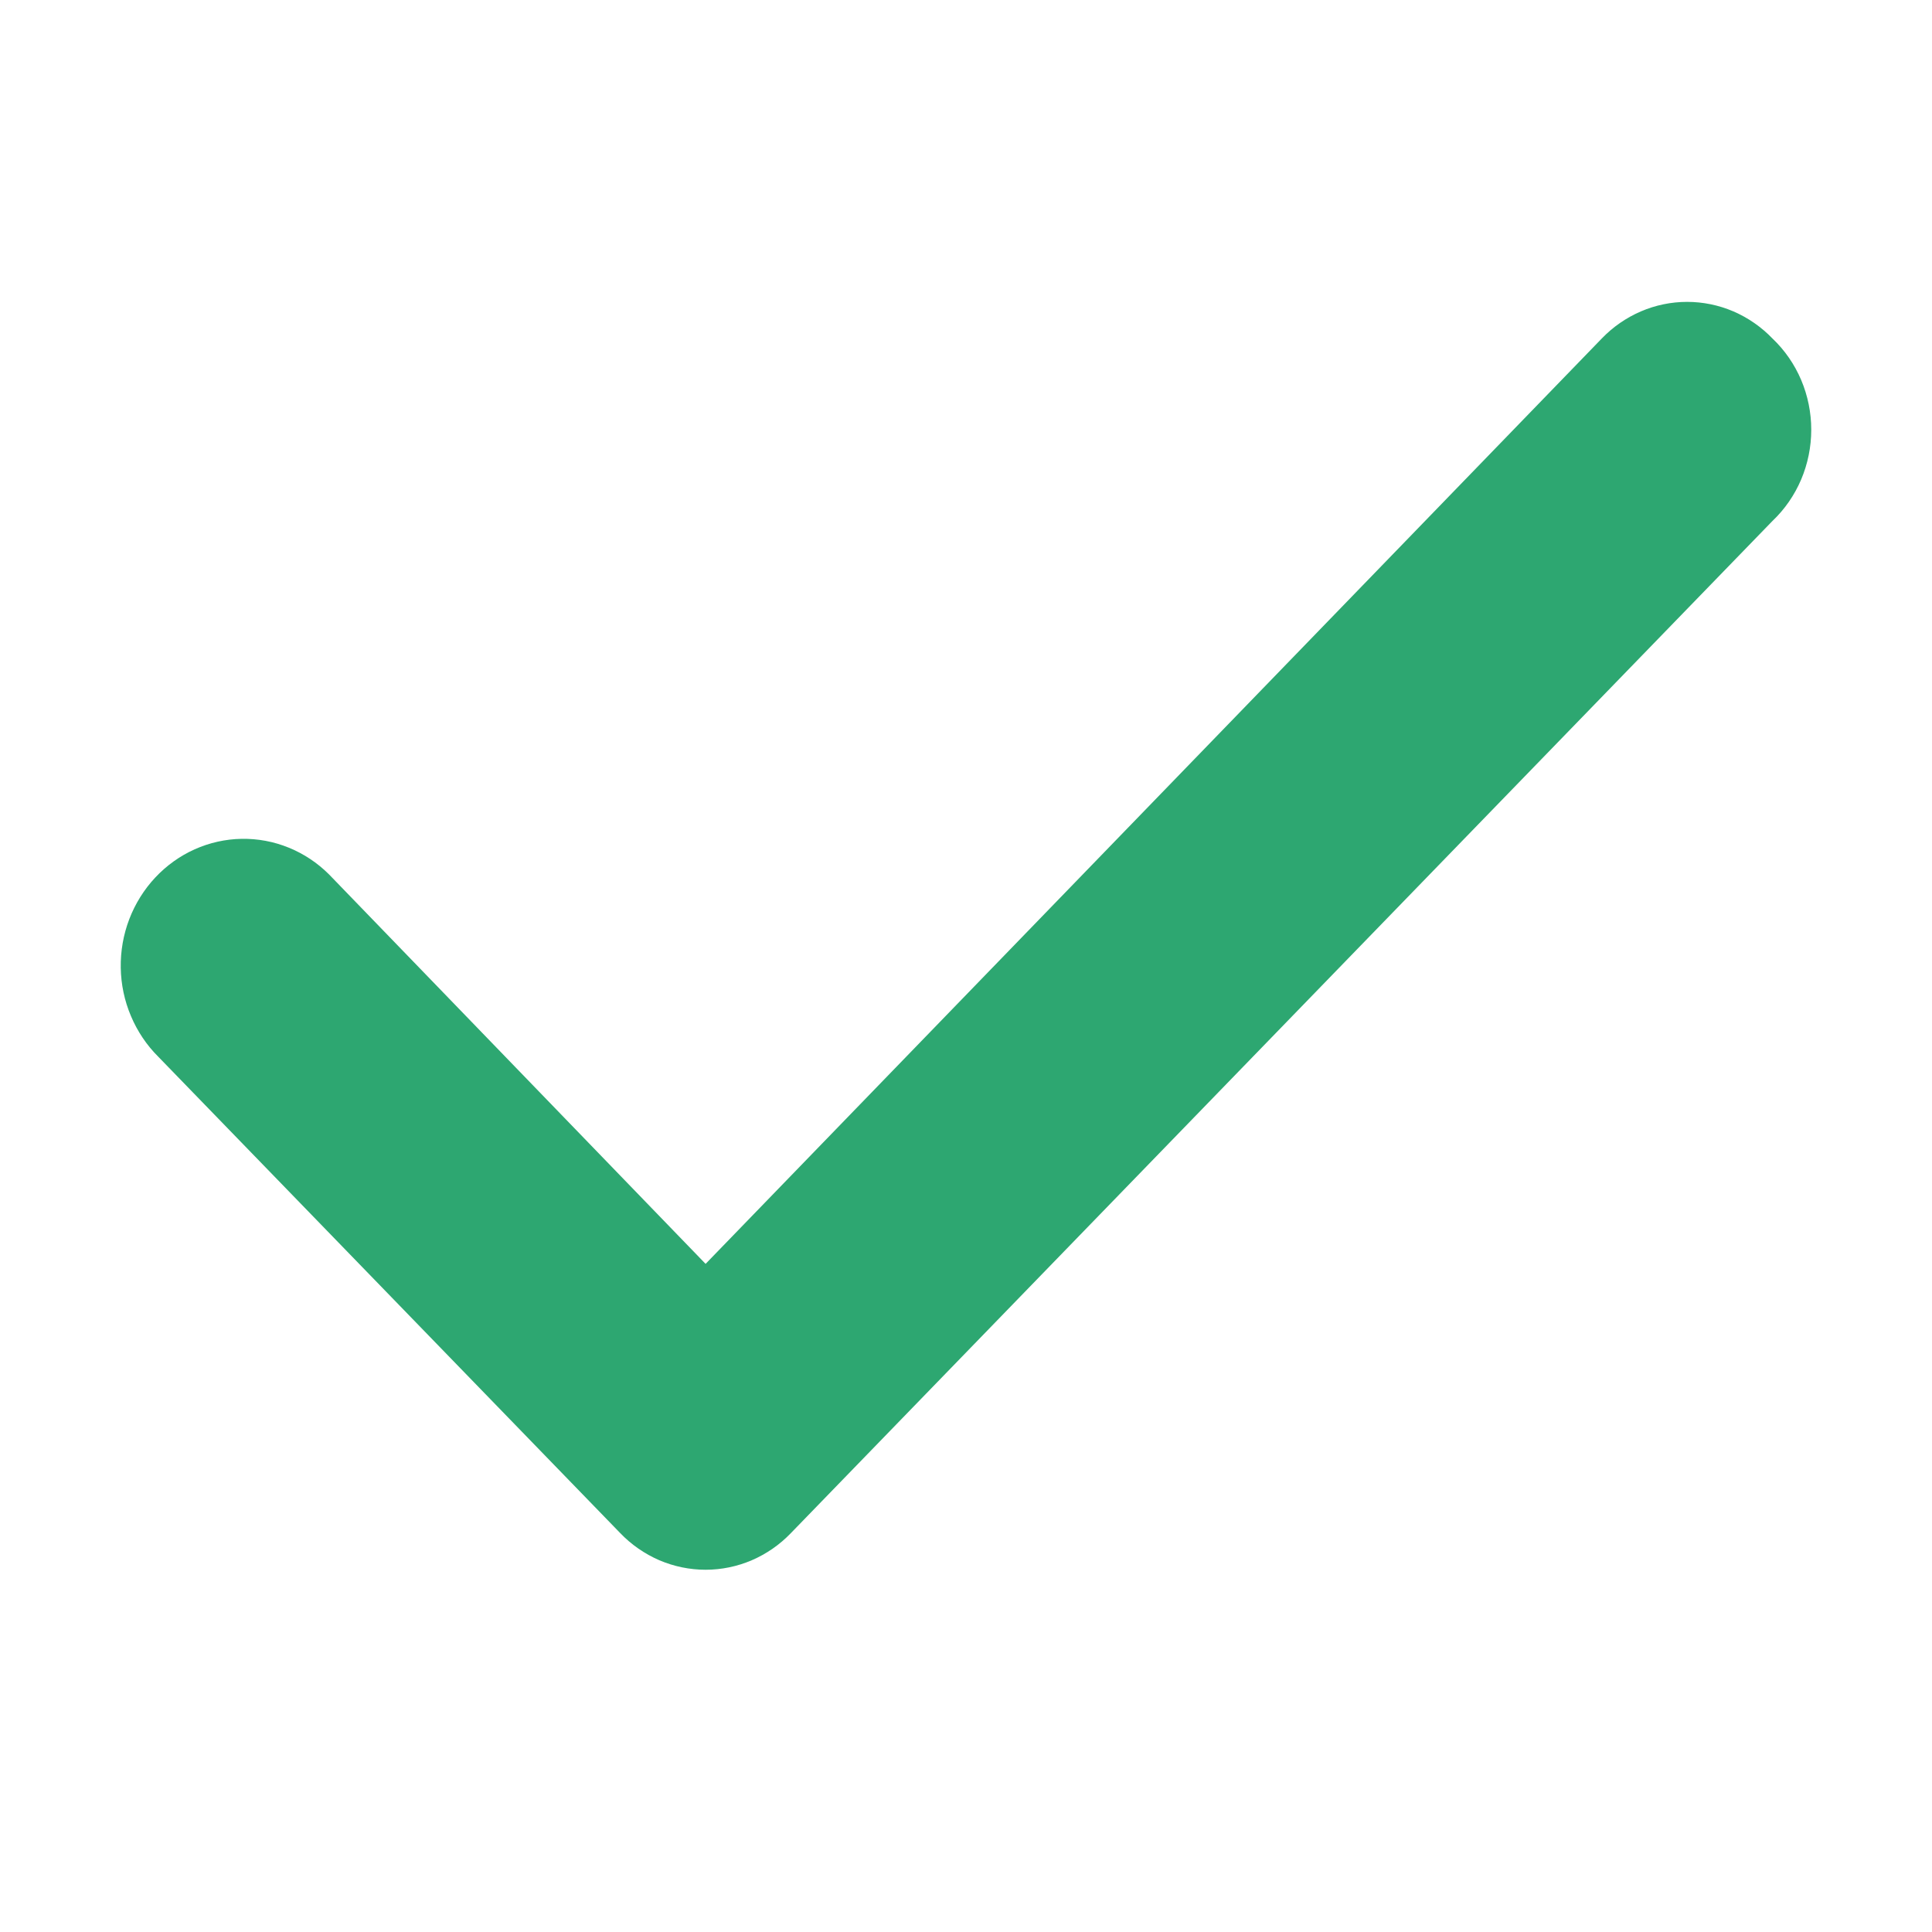
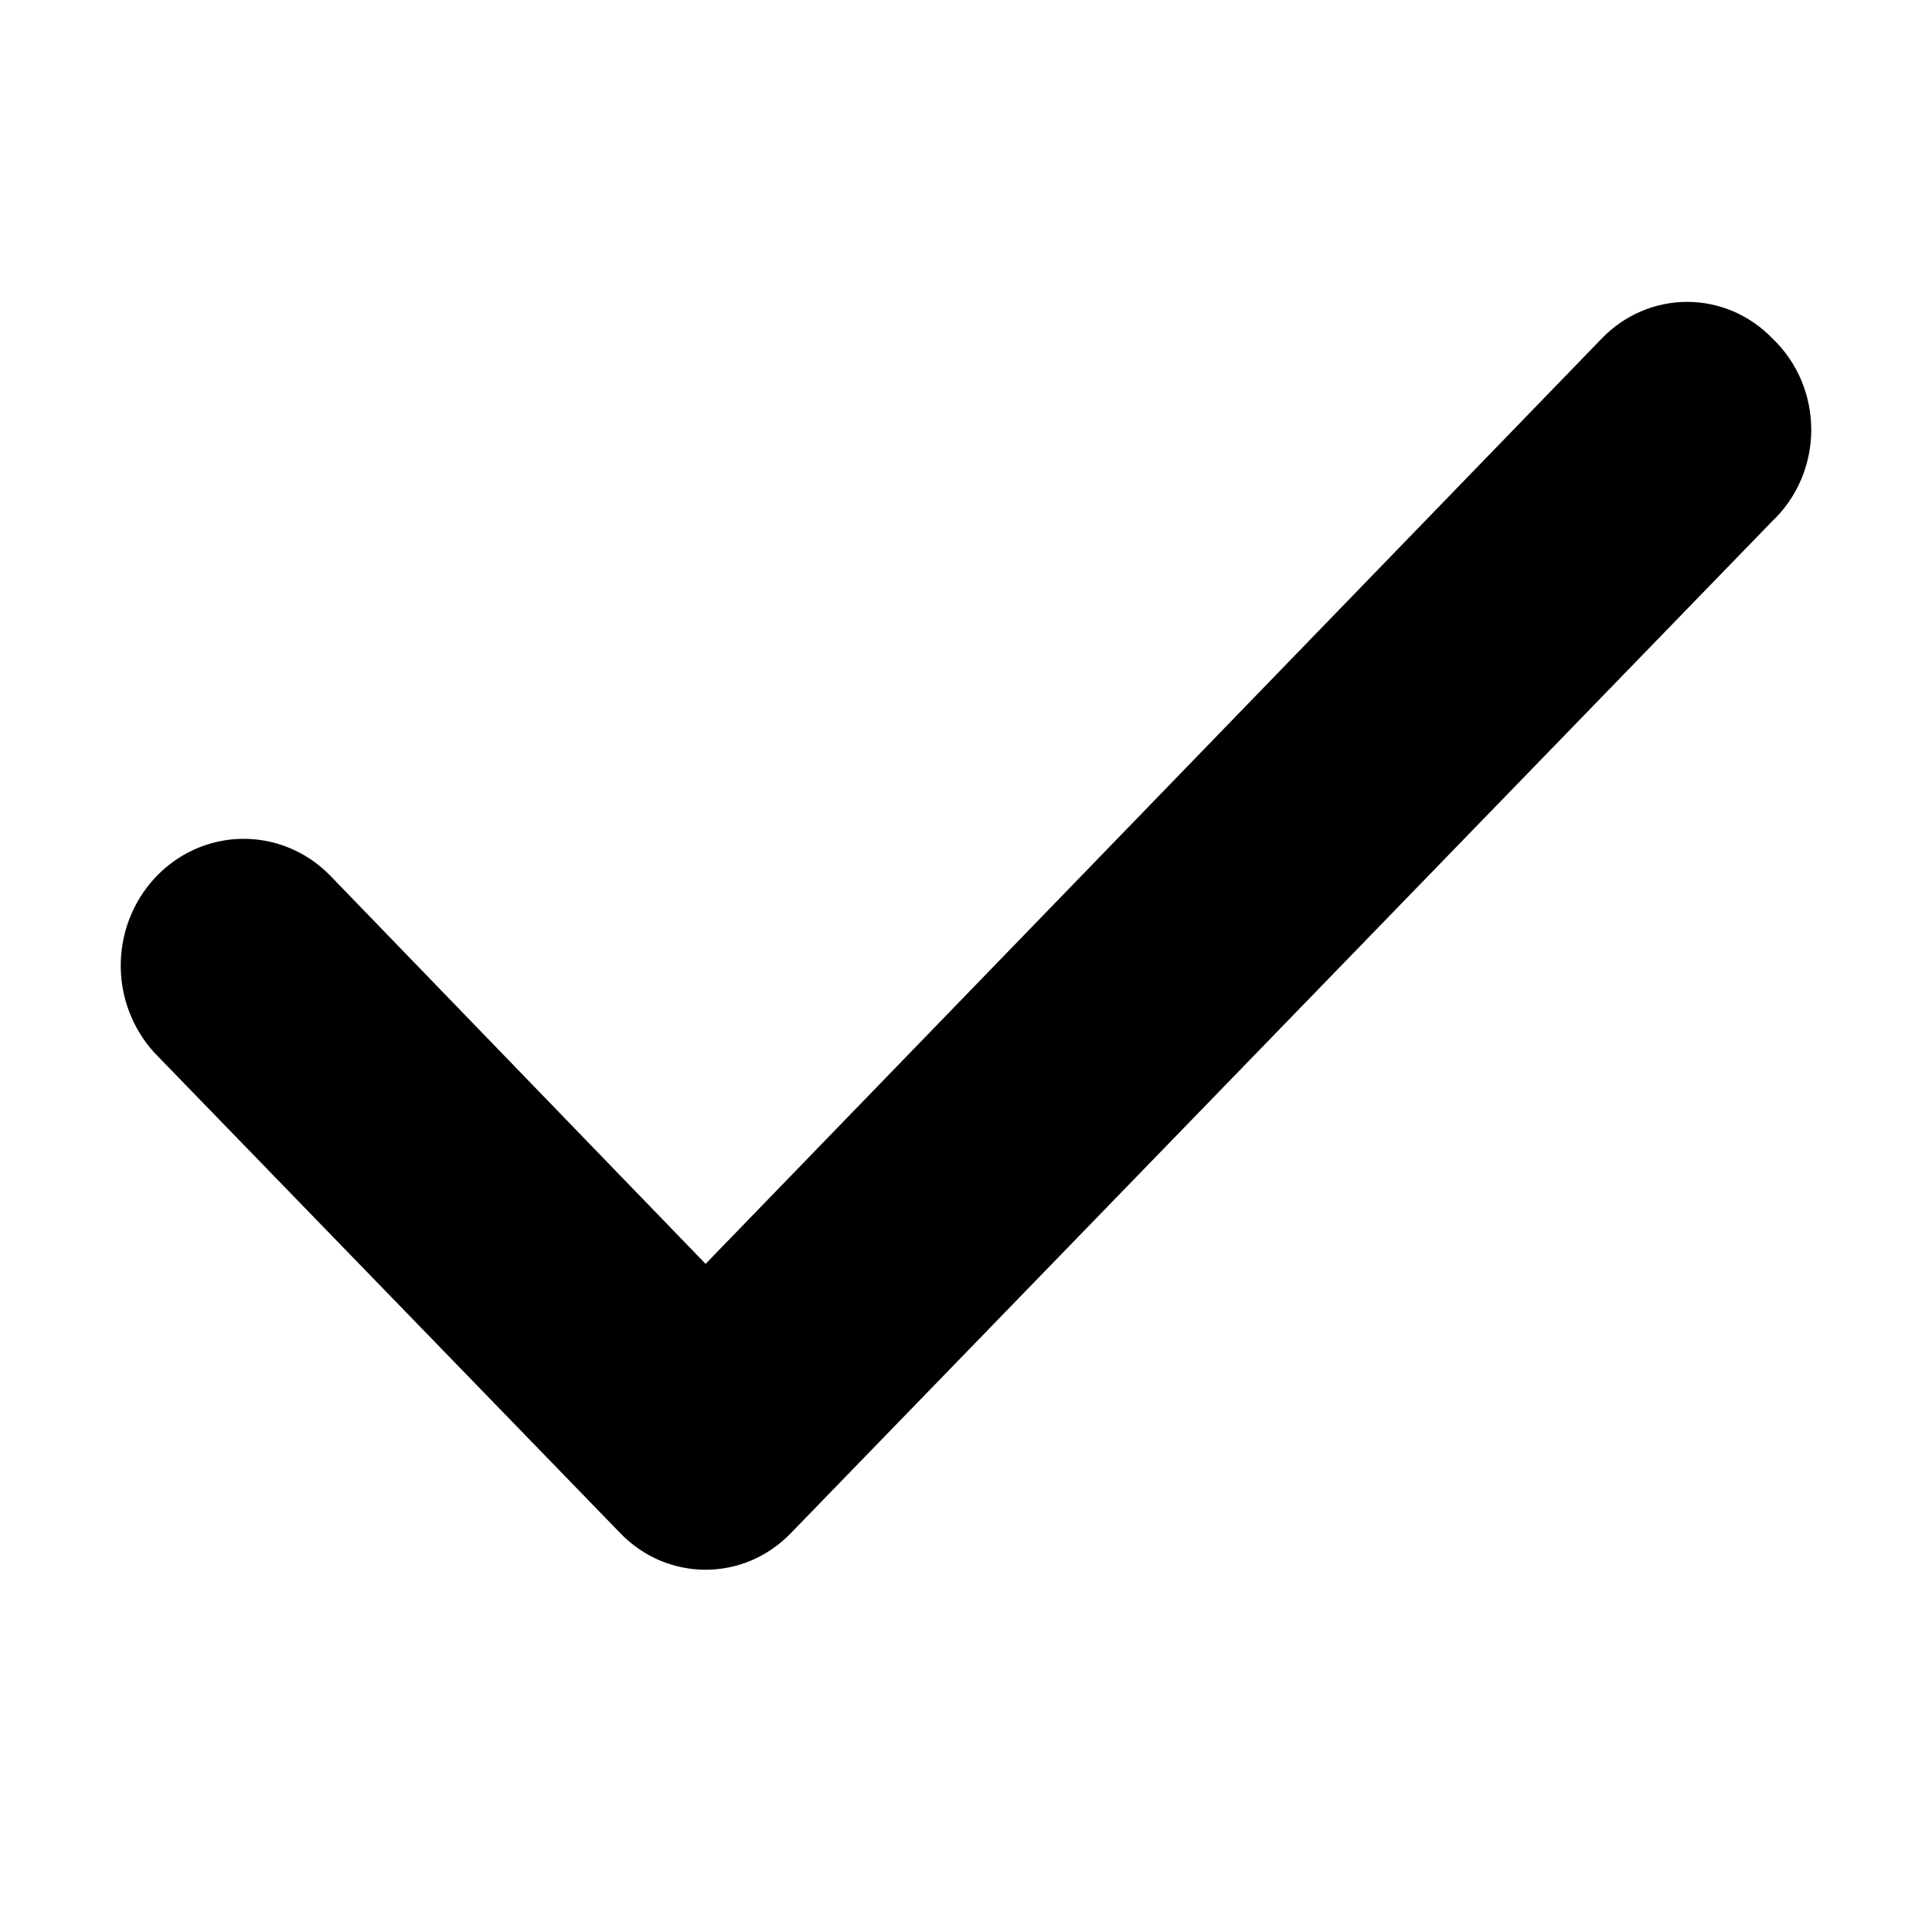
<svg xmlns="http://www.w3.org/2000/svg" viewBox="0 0 28 28" fill="none">
-   <path d="M25.689 4.907C25.527 4.738 25.334 4.605 25.122 4.513C24.909 4.422 24.681 4.375 24.451 4.375C24.221 4.375 23.993 4.422 23.781 4.513C23.568 4.605 23.375 4.738 23.213 4.907L10.226 18.317L4.769 12.673C4.601 12.505 4.402 12.373 4.185 12.285C3.967 12.196 3.735 12.153 3.501 12.157C3.267 12.161 3.036 12.213 2.821 12.309C2.607 12.405 2.413 12.544 2.25 12.718C2.088 12.891 1.96 13.096 1.874 13.32C1.788 13.545 1.746 13.784 1.75 14.026C1.754 14.267 1.804 14.505 1.898 14.726C1.991 14.947 2.126 15.148 2.294 15.315L8.988 22.218C9.15 22.387 9.343 22.52 9.555 22.612C9.768 22.703 9.996 22.75 10.226 22.75C10.456 22.75 10.684 22.703 10.896 22.612C11.109 22.52 11.301 22.387 11.463 22.218L25.689 7.549C25.866 7.381 26.007 7.177 26.104 6.949C26.2 6.722 26.25 6.476 26.25 6.228C26.25 5.98 26.2 5.734 26.104 5.507C26.007 5.279 25.866 5.075 25.689 4.907Z" fill="#2DA771" />
+   <path d="M25.689 4.907C25.527 4.738 25.334 4.605 25.122 4.513C24.909 4.422 24.681 4.375 24.451 4.375C24.221 4.375 23.993 4.422 23.781 4.513C23.568 4.605 23.375 4.738 23.213 4.907L10.226 18.317L4.769 12.673C4.601 12.505 4.402 12.373 4.185 12.285C3.967 12.196 3.735 12.153 3.501 12.157C3.267 12.161 3.036 12.213 2.821 12.309C2.607 12.405 2.413 12.544 2.25 12.718C2.088 12.891 1.96 13.096 1.874 13.32C1.788 13.545 1.746 13.784 1.75 14.026C1.754 14.267 1.804 14.505 1.898 14.726C1.991 14.947 2.126 15.148 2.294 15.315L8.988 22.218C9.15 22.387 9.343 22.52 9.555 22.612C9.768 22.703 9.996 22.75 10.226 22.75C10.456 22.75 10.684 22.703 10.896 22.612C11.109 22.52 11.301 22.387 11.463 22.218L25.689 7.549C25.866 7.381 26.007 7.177 26.104 6.949C26.2 6.722 26.25 6.476 26.25 6.228C26.25 5.98 26.2 5.734 26.104 5.507C26.007 5.279 25.866 5.075 25.689 4.907Z" fill="currentColor" />
</svg>
